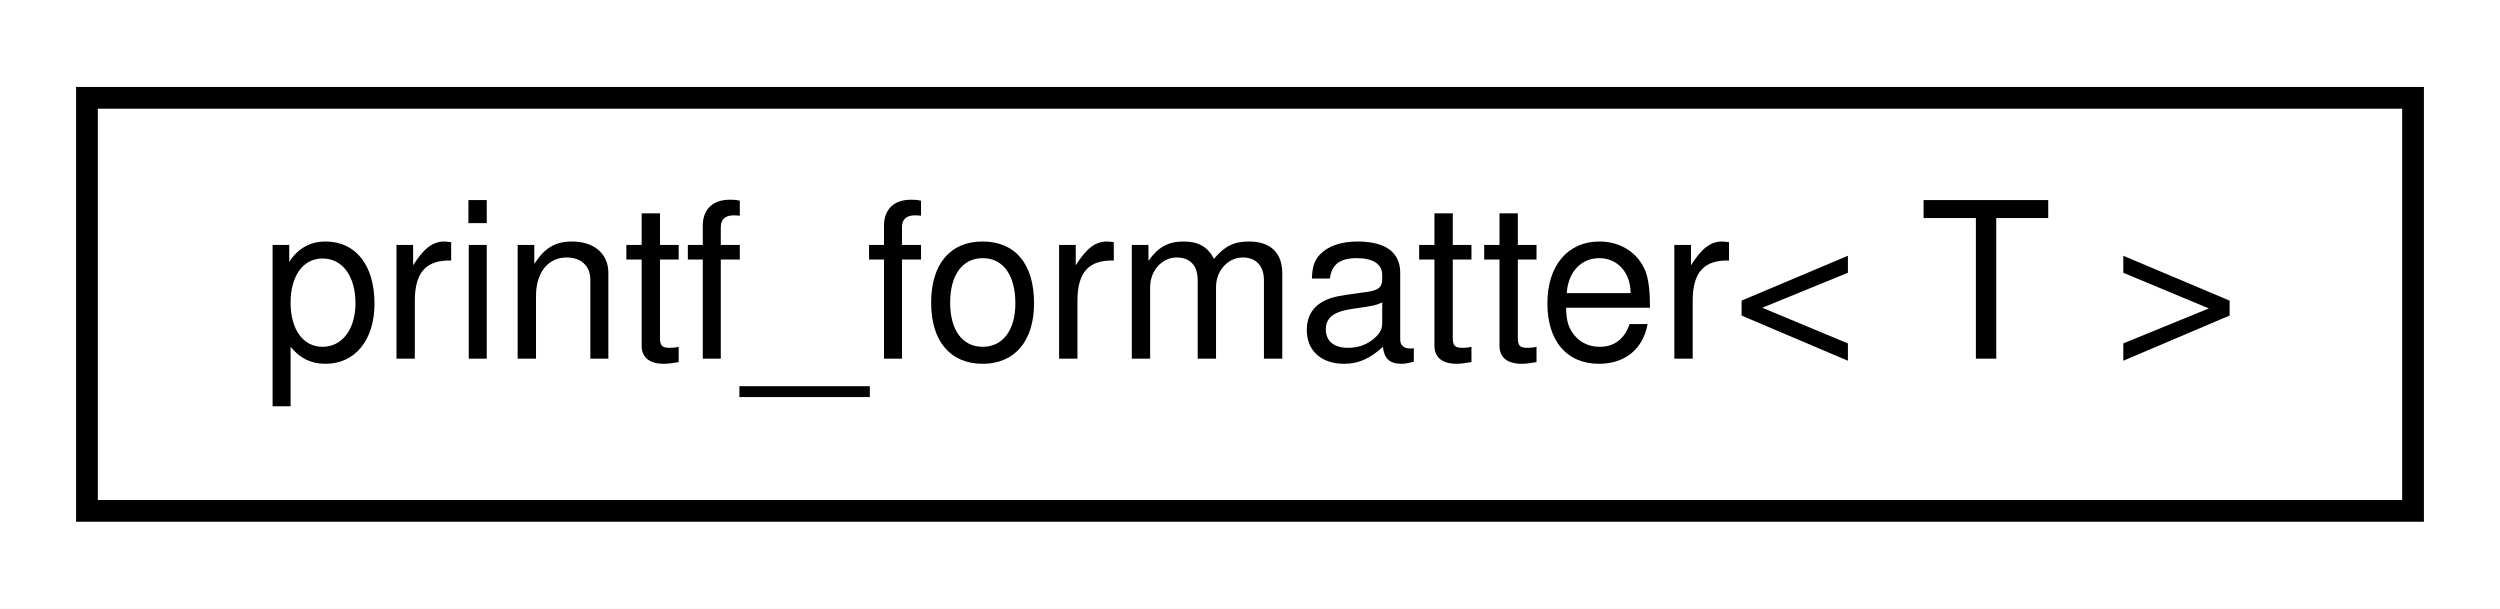
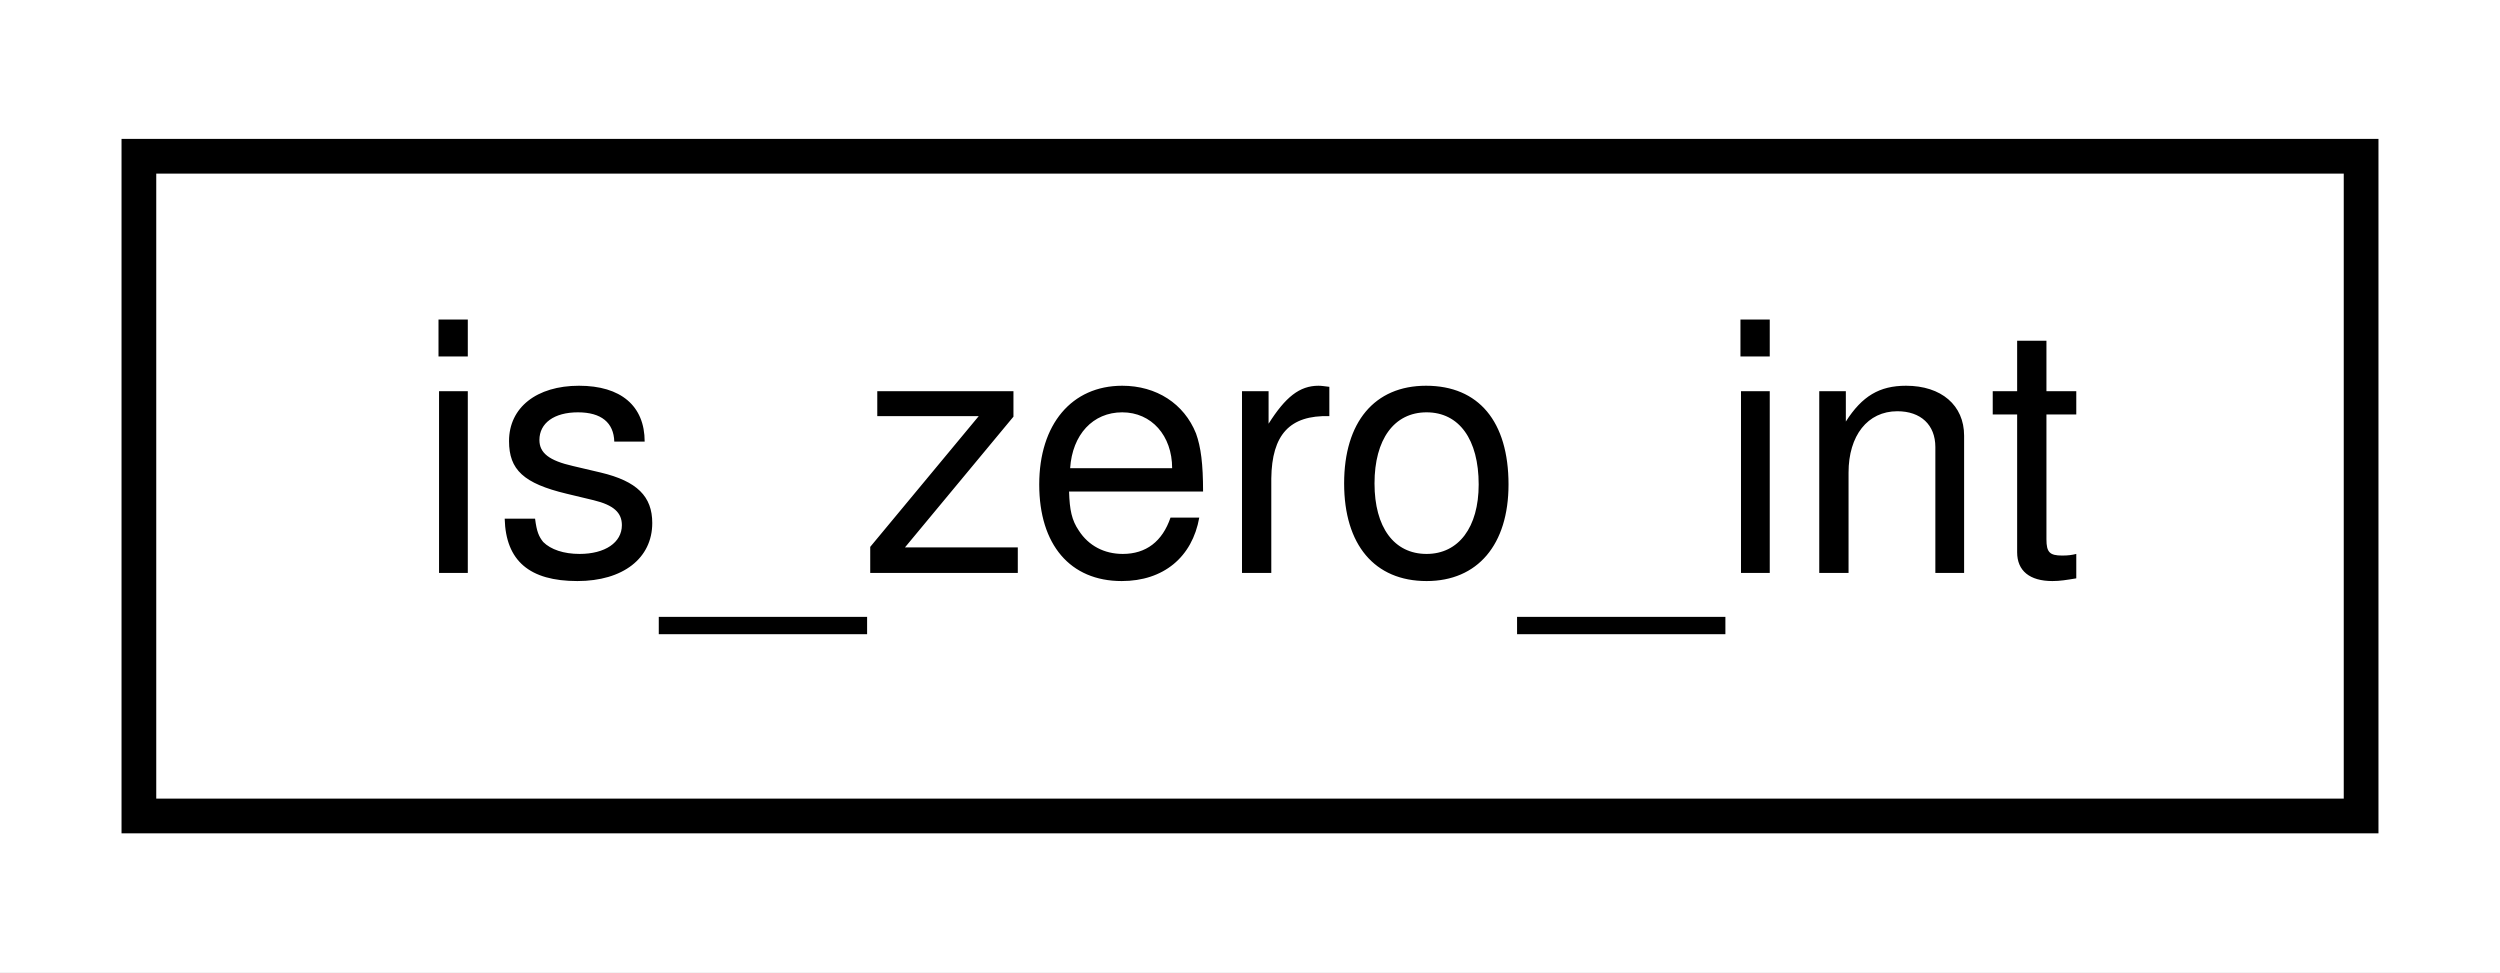
- <svg xmlns="http://www.w3.org/2000/svg" xmlns:xlink="http://www.w3.org/1999/xlink" width="115pt" height="28pt" viewBox="0.00 0.00 115.00 28.00">
+ <svg xmlns="http://www.w3.org/2000/svg" xmlns:xlink="http://www.w3.org/1999/xlink" width="72pt" height="28pt" viewBox="0.00 0.00 72.00 28.00">
  <g id="graph0" class="graph" transform="scale(1 1) rotate(0) translate(4 24)">
-     <polygon fill="white" stroke="transparent" points="-4,4 -4,-24 111,-24 111,4 -4,4" />
+     <polygon fill="white" stroke="transparent" points="-4,4 -4,-24 68,-24 68,4 -4,4" />
    <g id="node1" class="node">
      <g id="a_node1">
-         <a xlink:href="structprintf__formatter.html" target="_top" xlink:title=" ">
-           <polygon fill="white" stroke="black" points="0,-0.5 0,-19.5 107,-19.5 107,-0.5 0,-0.5" />
-           <text text-anchor="middle" x="53.5" y="-7.5" font-family="Helvetica,sans-Serif" font-size="10.00">printf_formatter&lt; T &gt;</text>
+         <a xlink:href="classis__zero__int.html" target="_top" xlink:title=" ">
+           <polygon fill="white" stroke="black" points="0,-0.5 0,-19.5 64,-19.5 64,-0.5 0,-0.5" />
+           <text text-anchor="middle" x="32" y="-7.5" font-family="Helvetica,sans-Serif" font-size="10.00">is_zero_int</text>
        </a>
      </g>
    </g>
  </g>
</svg>
